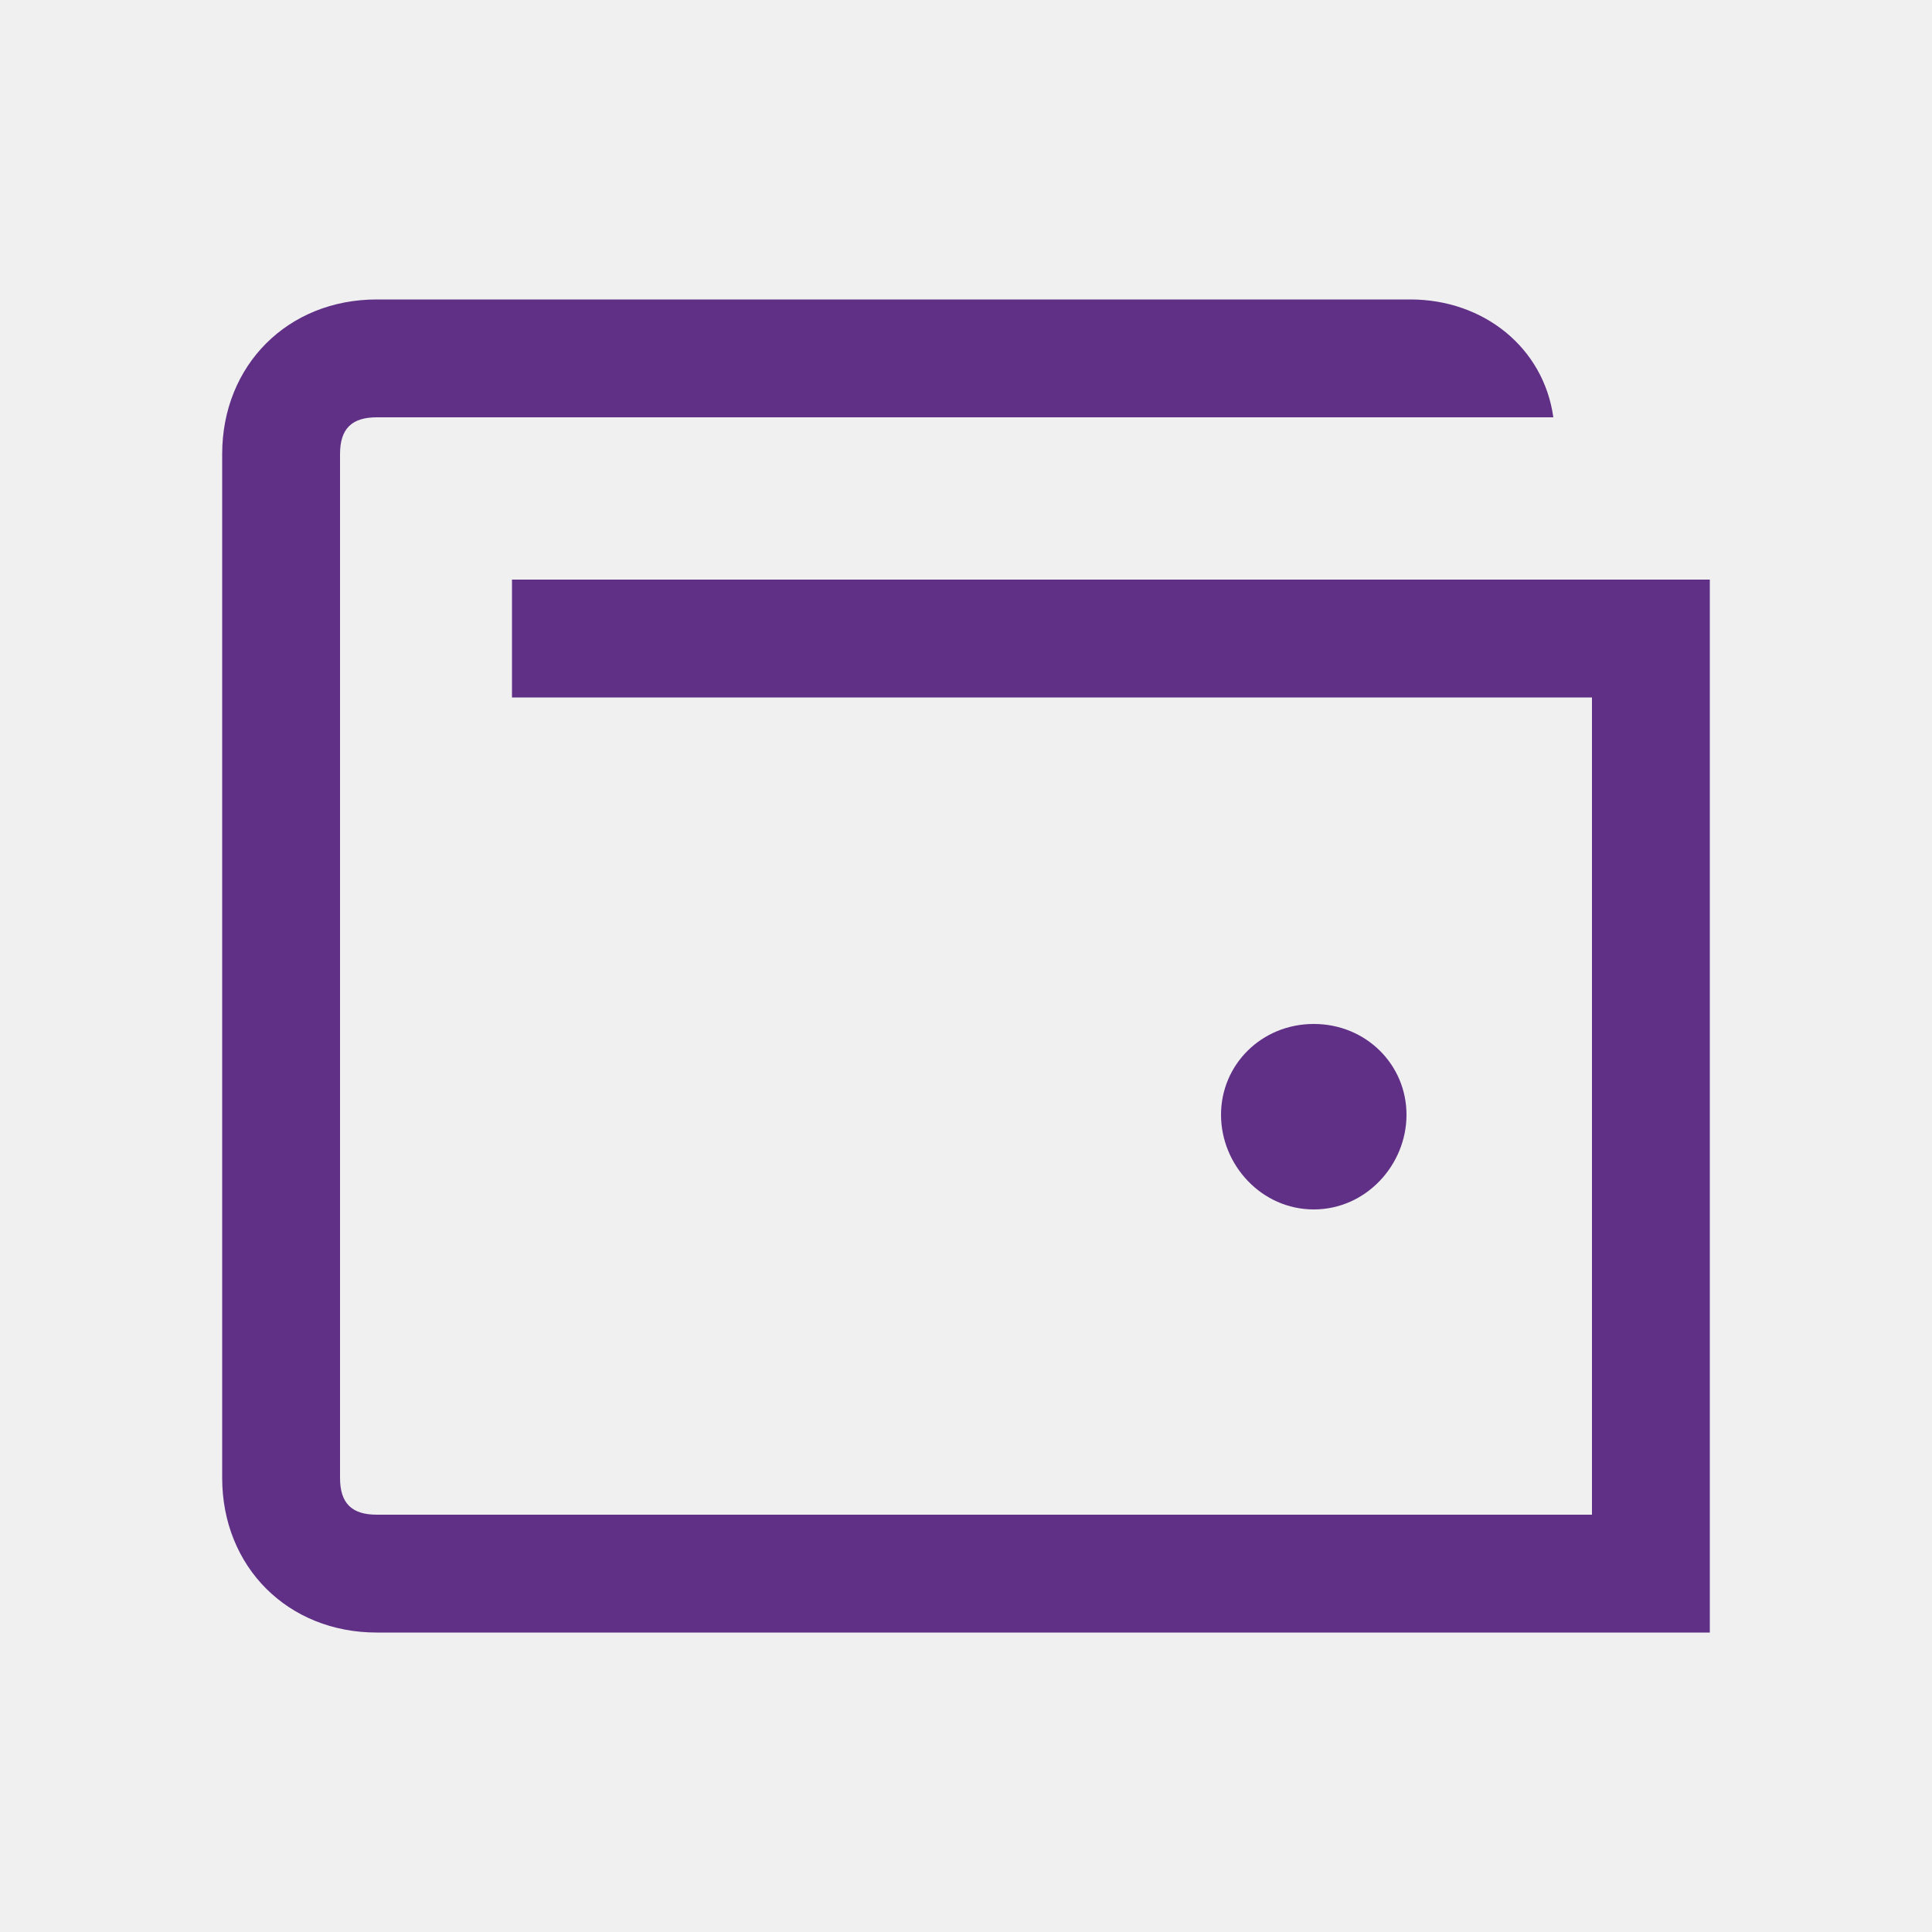
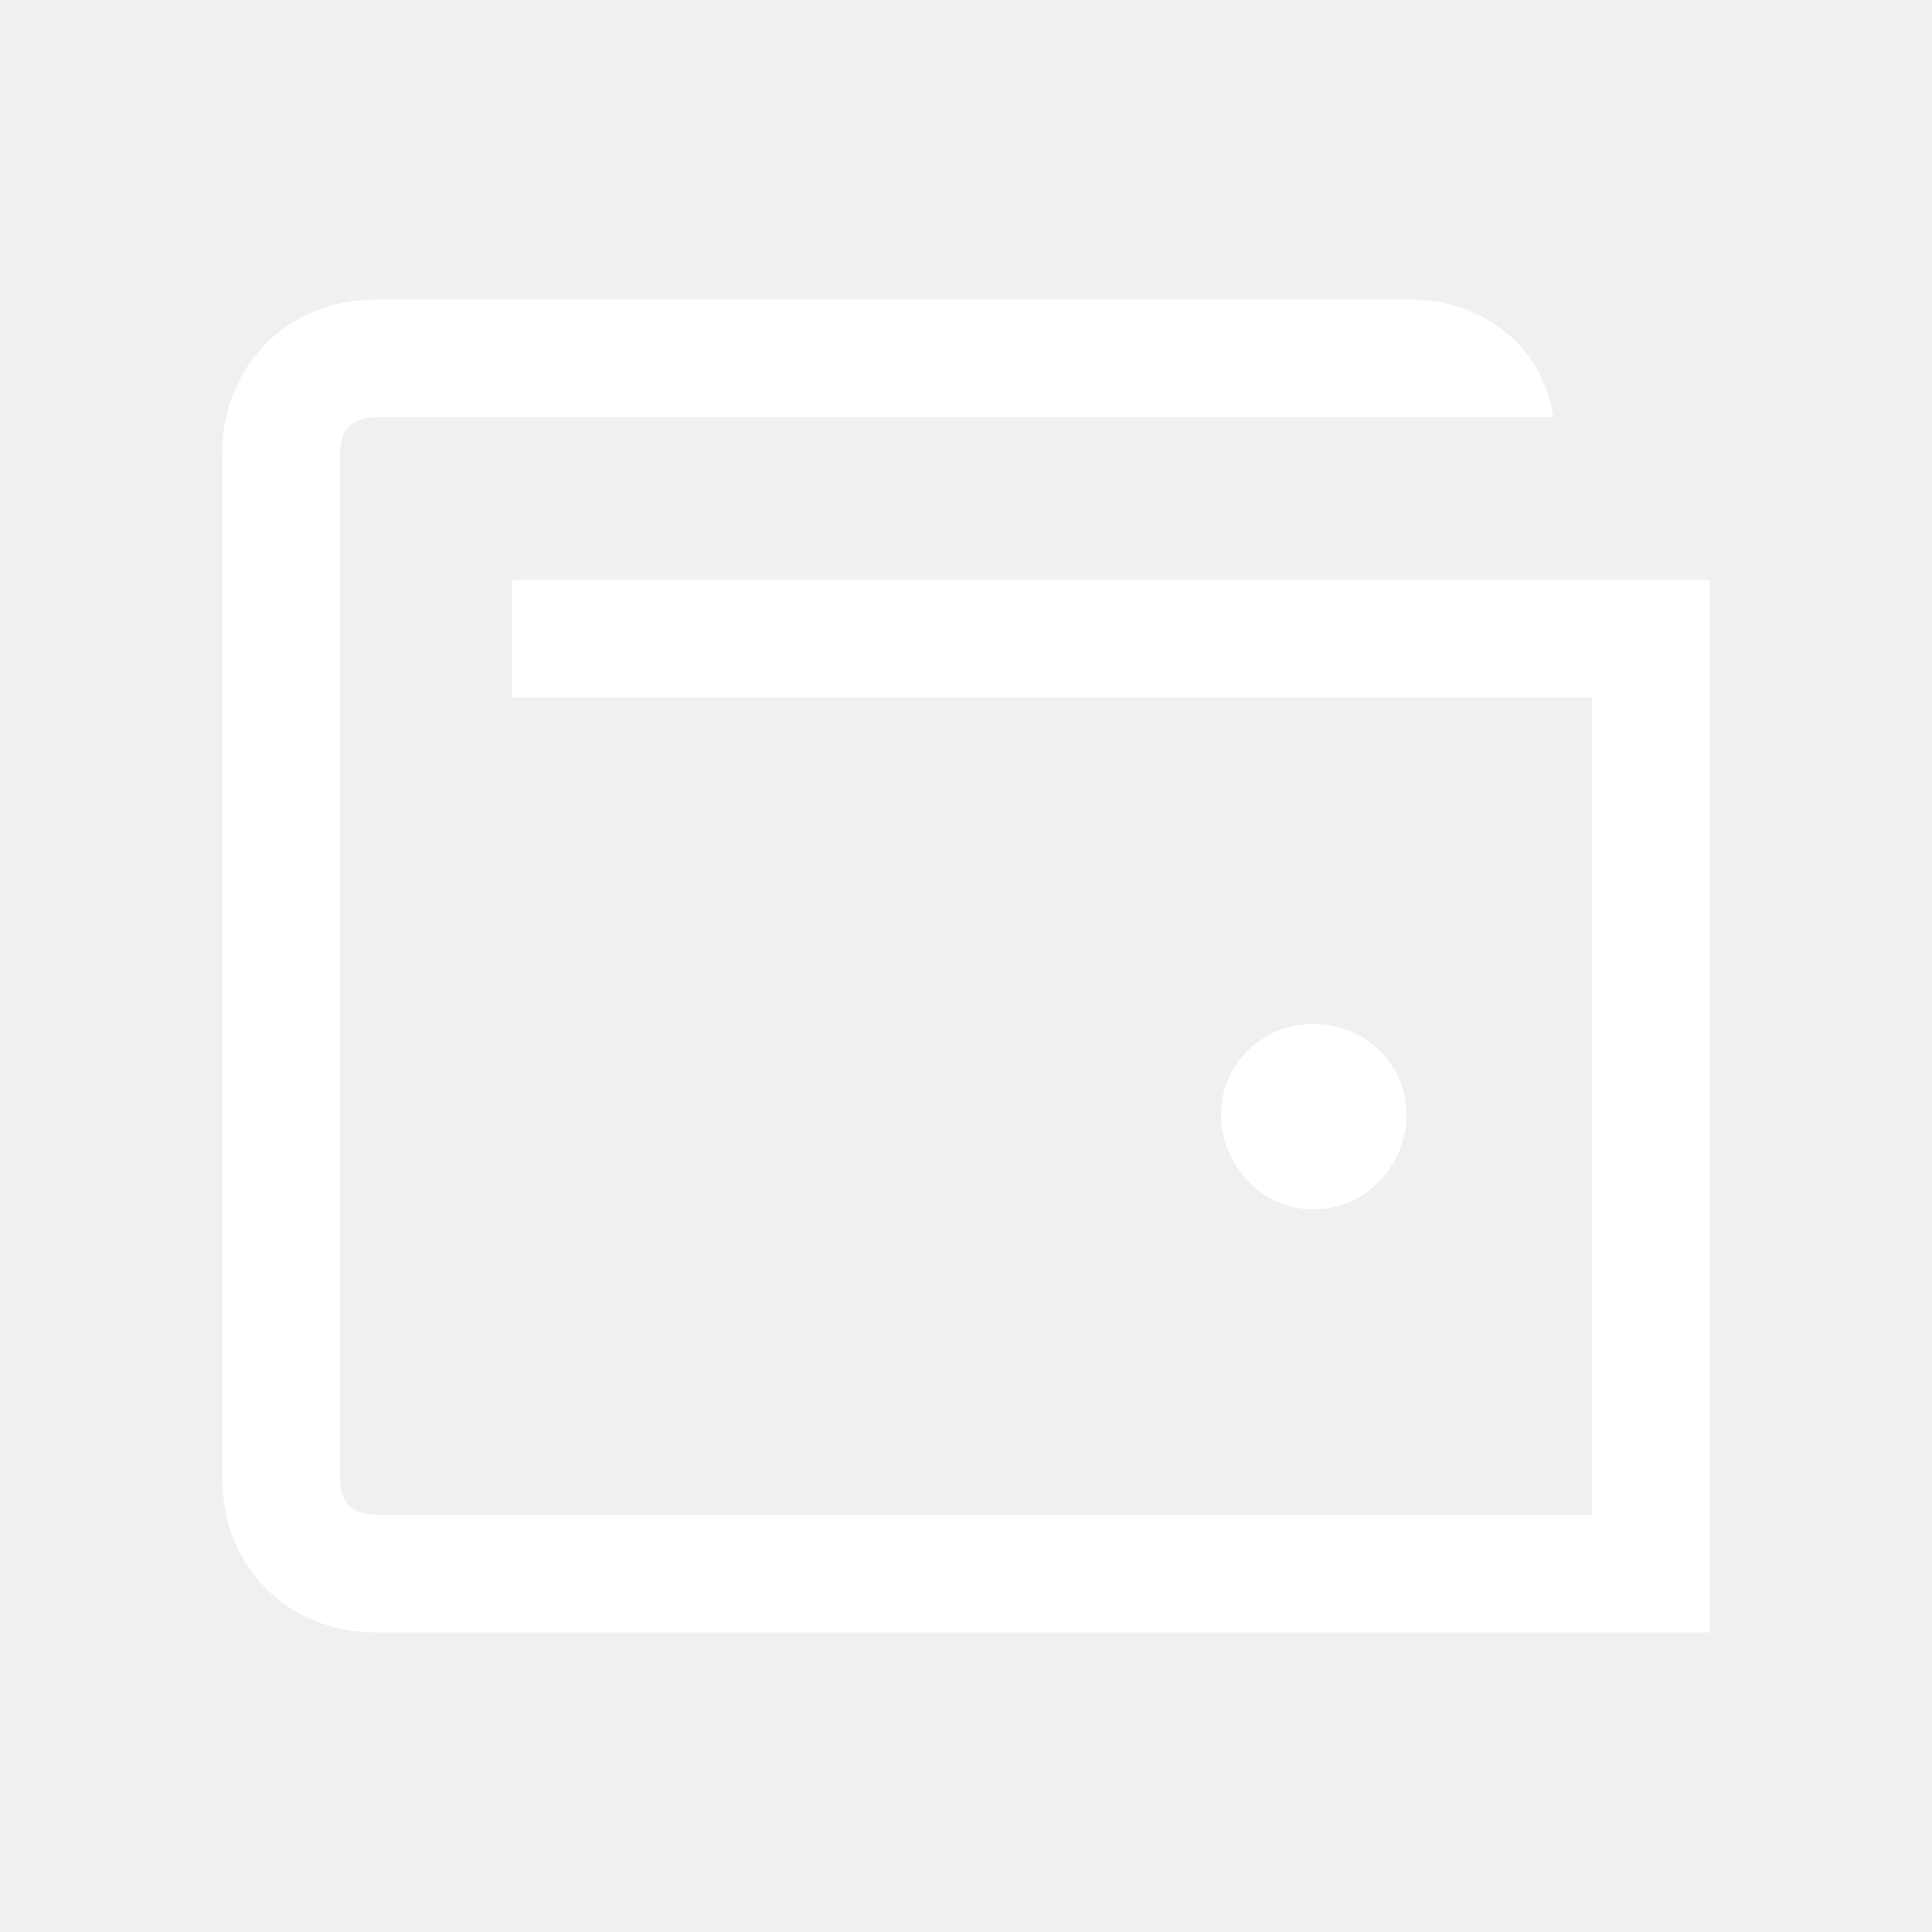
<svg xmlns="http://www.w3.org/2000/svg" width="20" height="20" viewBox="0 0 20 20" fill="none">
-   <path d="M3.9 16.9H17.7V6H5.3V7.22H16.48V15.68H3.9C3.64 15.68 3.52 15.56 3.52 15.3V4.7C3.52 4.44 3.64 4.32 3.9 4.32H16.08C15.98 3.6 15.36 3.1 14.6 3.1H3.9C2.98 3.1 2.3 3.78 2.3 4.7V15.3C2.3 16.22 2.98 16.9 3.9 16.9ZM12.64 11.54C12.64 12.06 13.06 12.52 13.6 12.52C14.14 12.52 14.56 12.06 14.56 11.54C14.56 11.02 14.14 10.6 13.6 10.6C13.06 10.6 12.64 11.02 12.64 11.54Z" fill="#603087" />
+   <path d="M3.9 16.9H17.7V6H5.3V7.22H16.48V15.68H3.9C3.64 15.68 3.52 15.56 3.52 15.3V4.7C3.52 4.44 3.64 4.32 3.9 4.32H16.08C15.98 3.6 15.36 3.1 14.6 3.1H3.9C2.98 3.1 2.3 3.78 2.3 4.7V15.3C2.3 16.22 2.98 16.9 3.9 16.9ZM12.64 11.54C12.64 12.06 13.06 12.52 13.6 12.52C14.14 12.52 14.56 12.06 14.56 11.54C14.56 11.02 14.14 10.6 13.6 10.6C13.06 10.6 12.64 11.02 12.64 11.54Z" fill="white" />
</svg>
